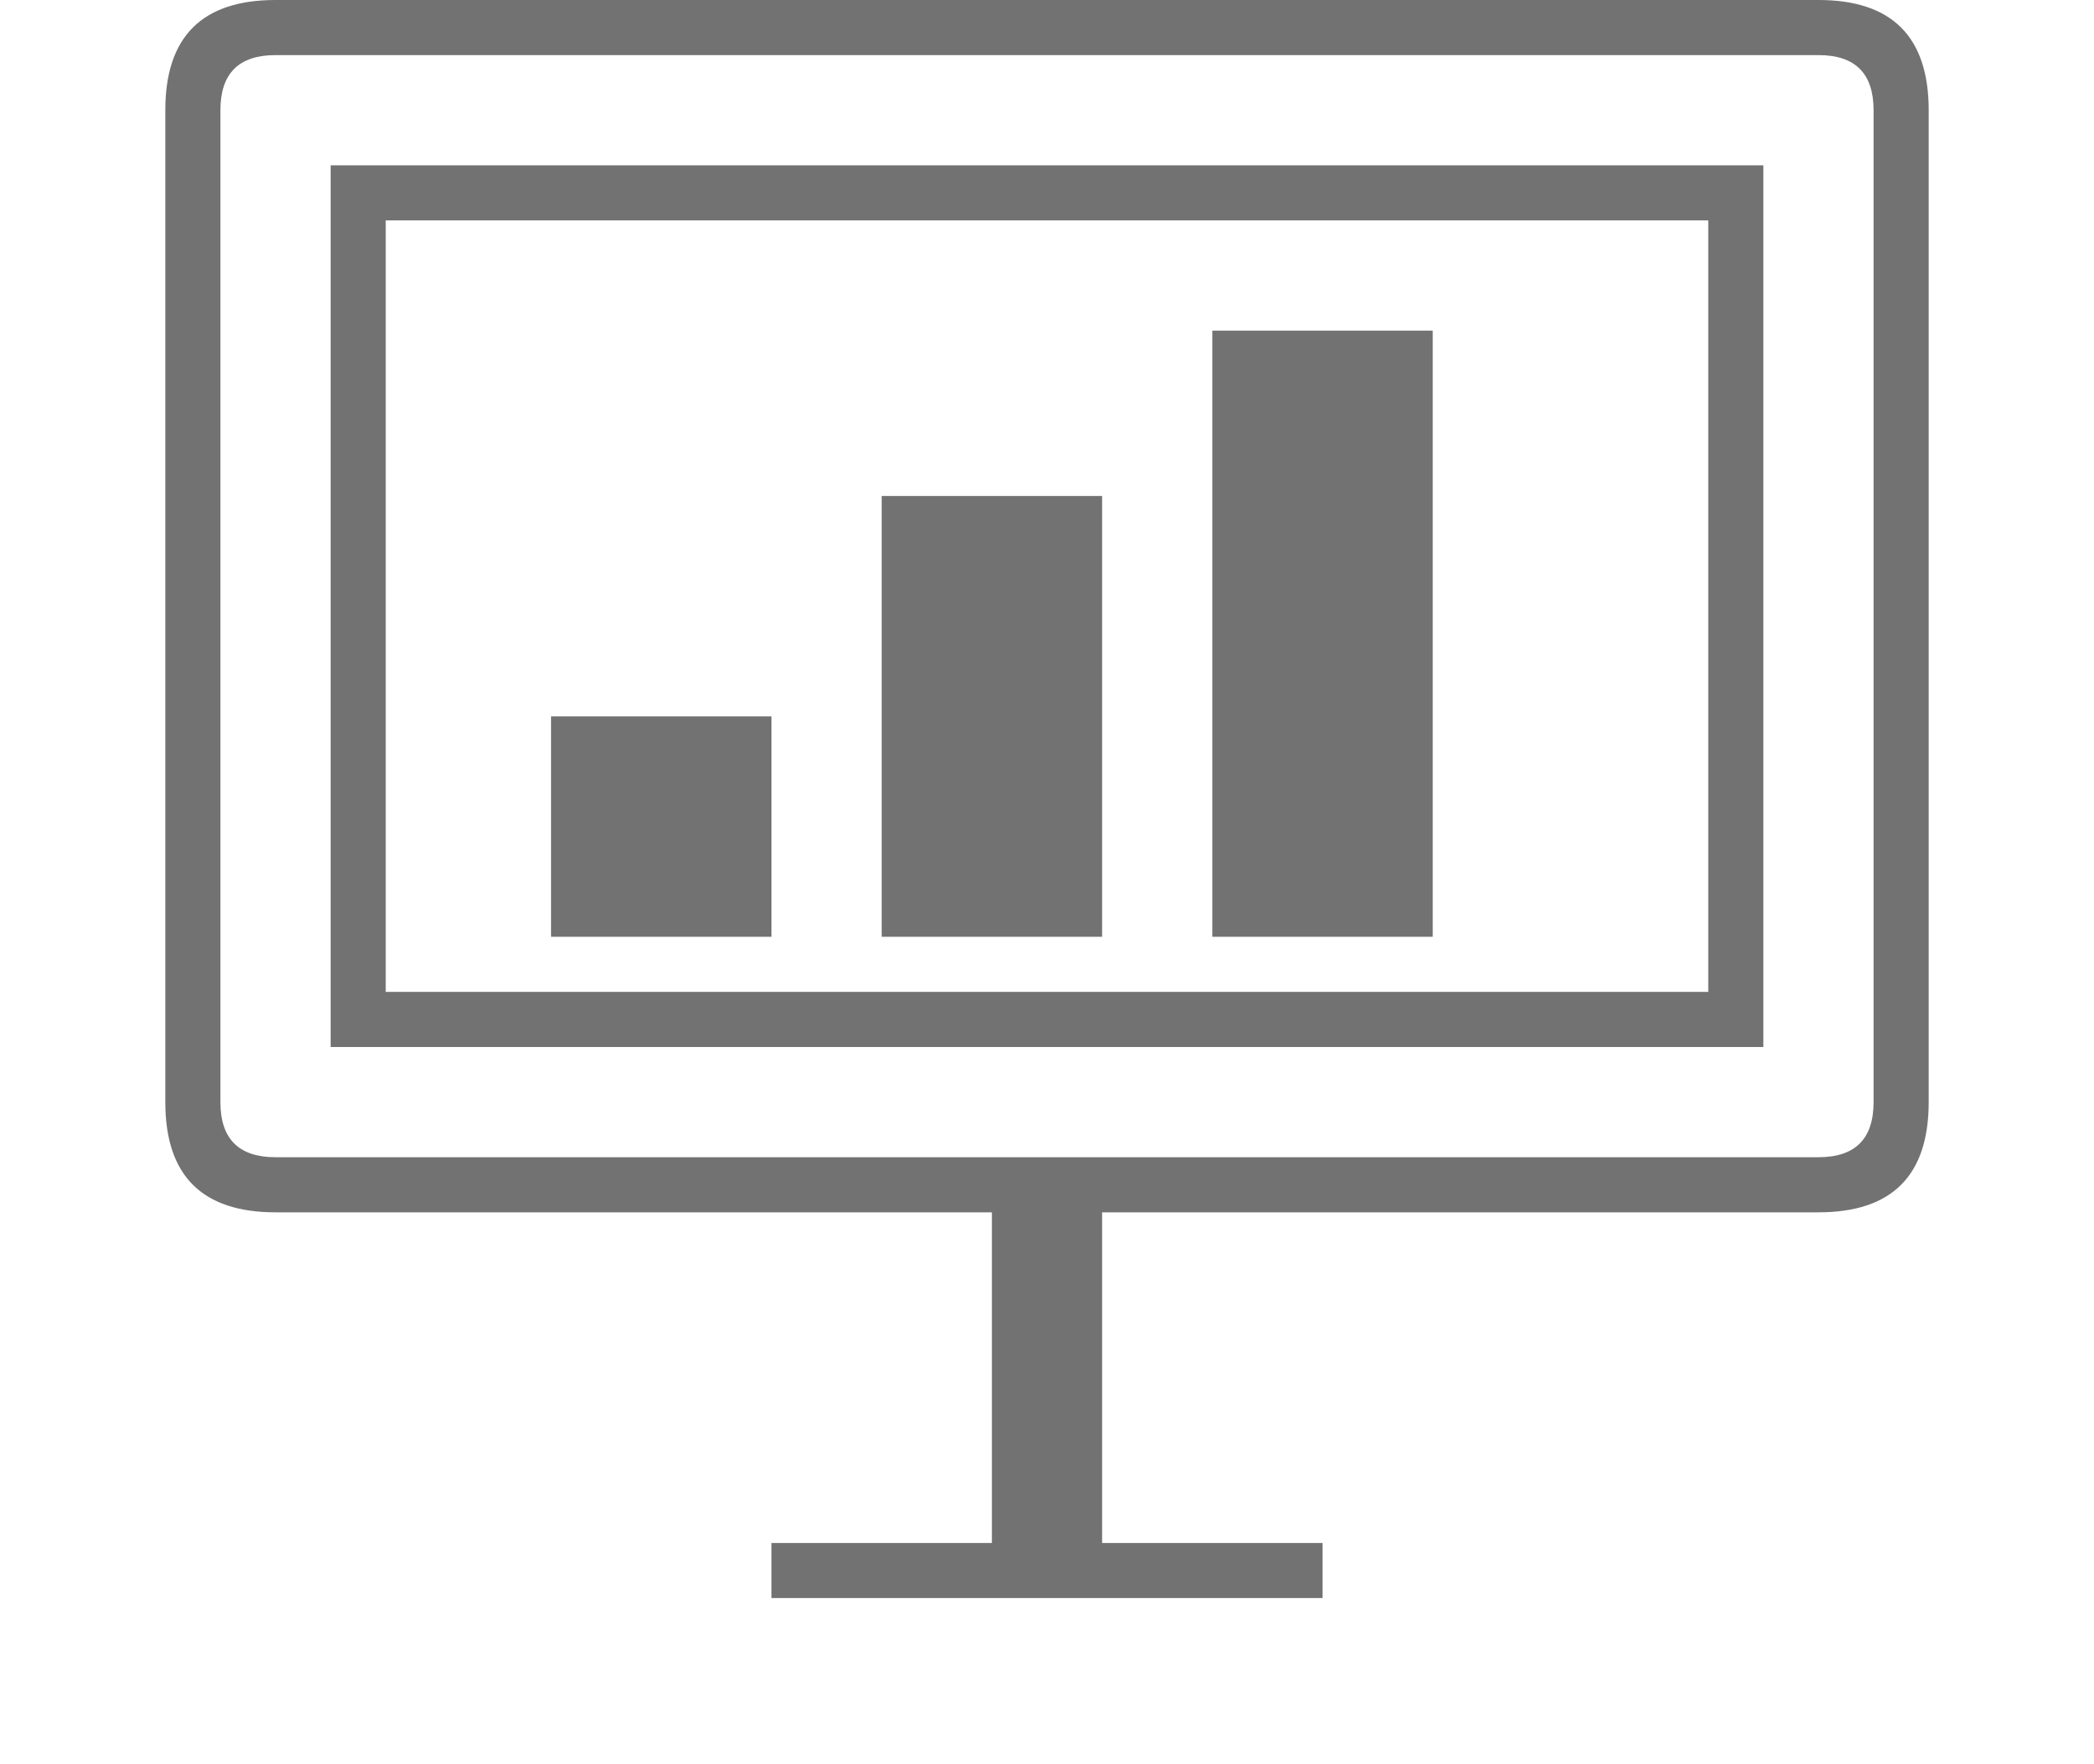
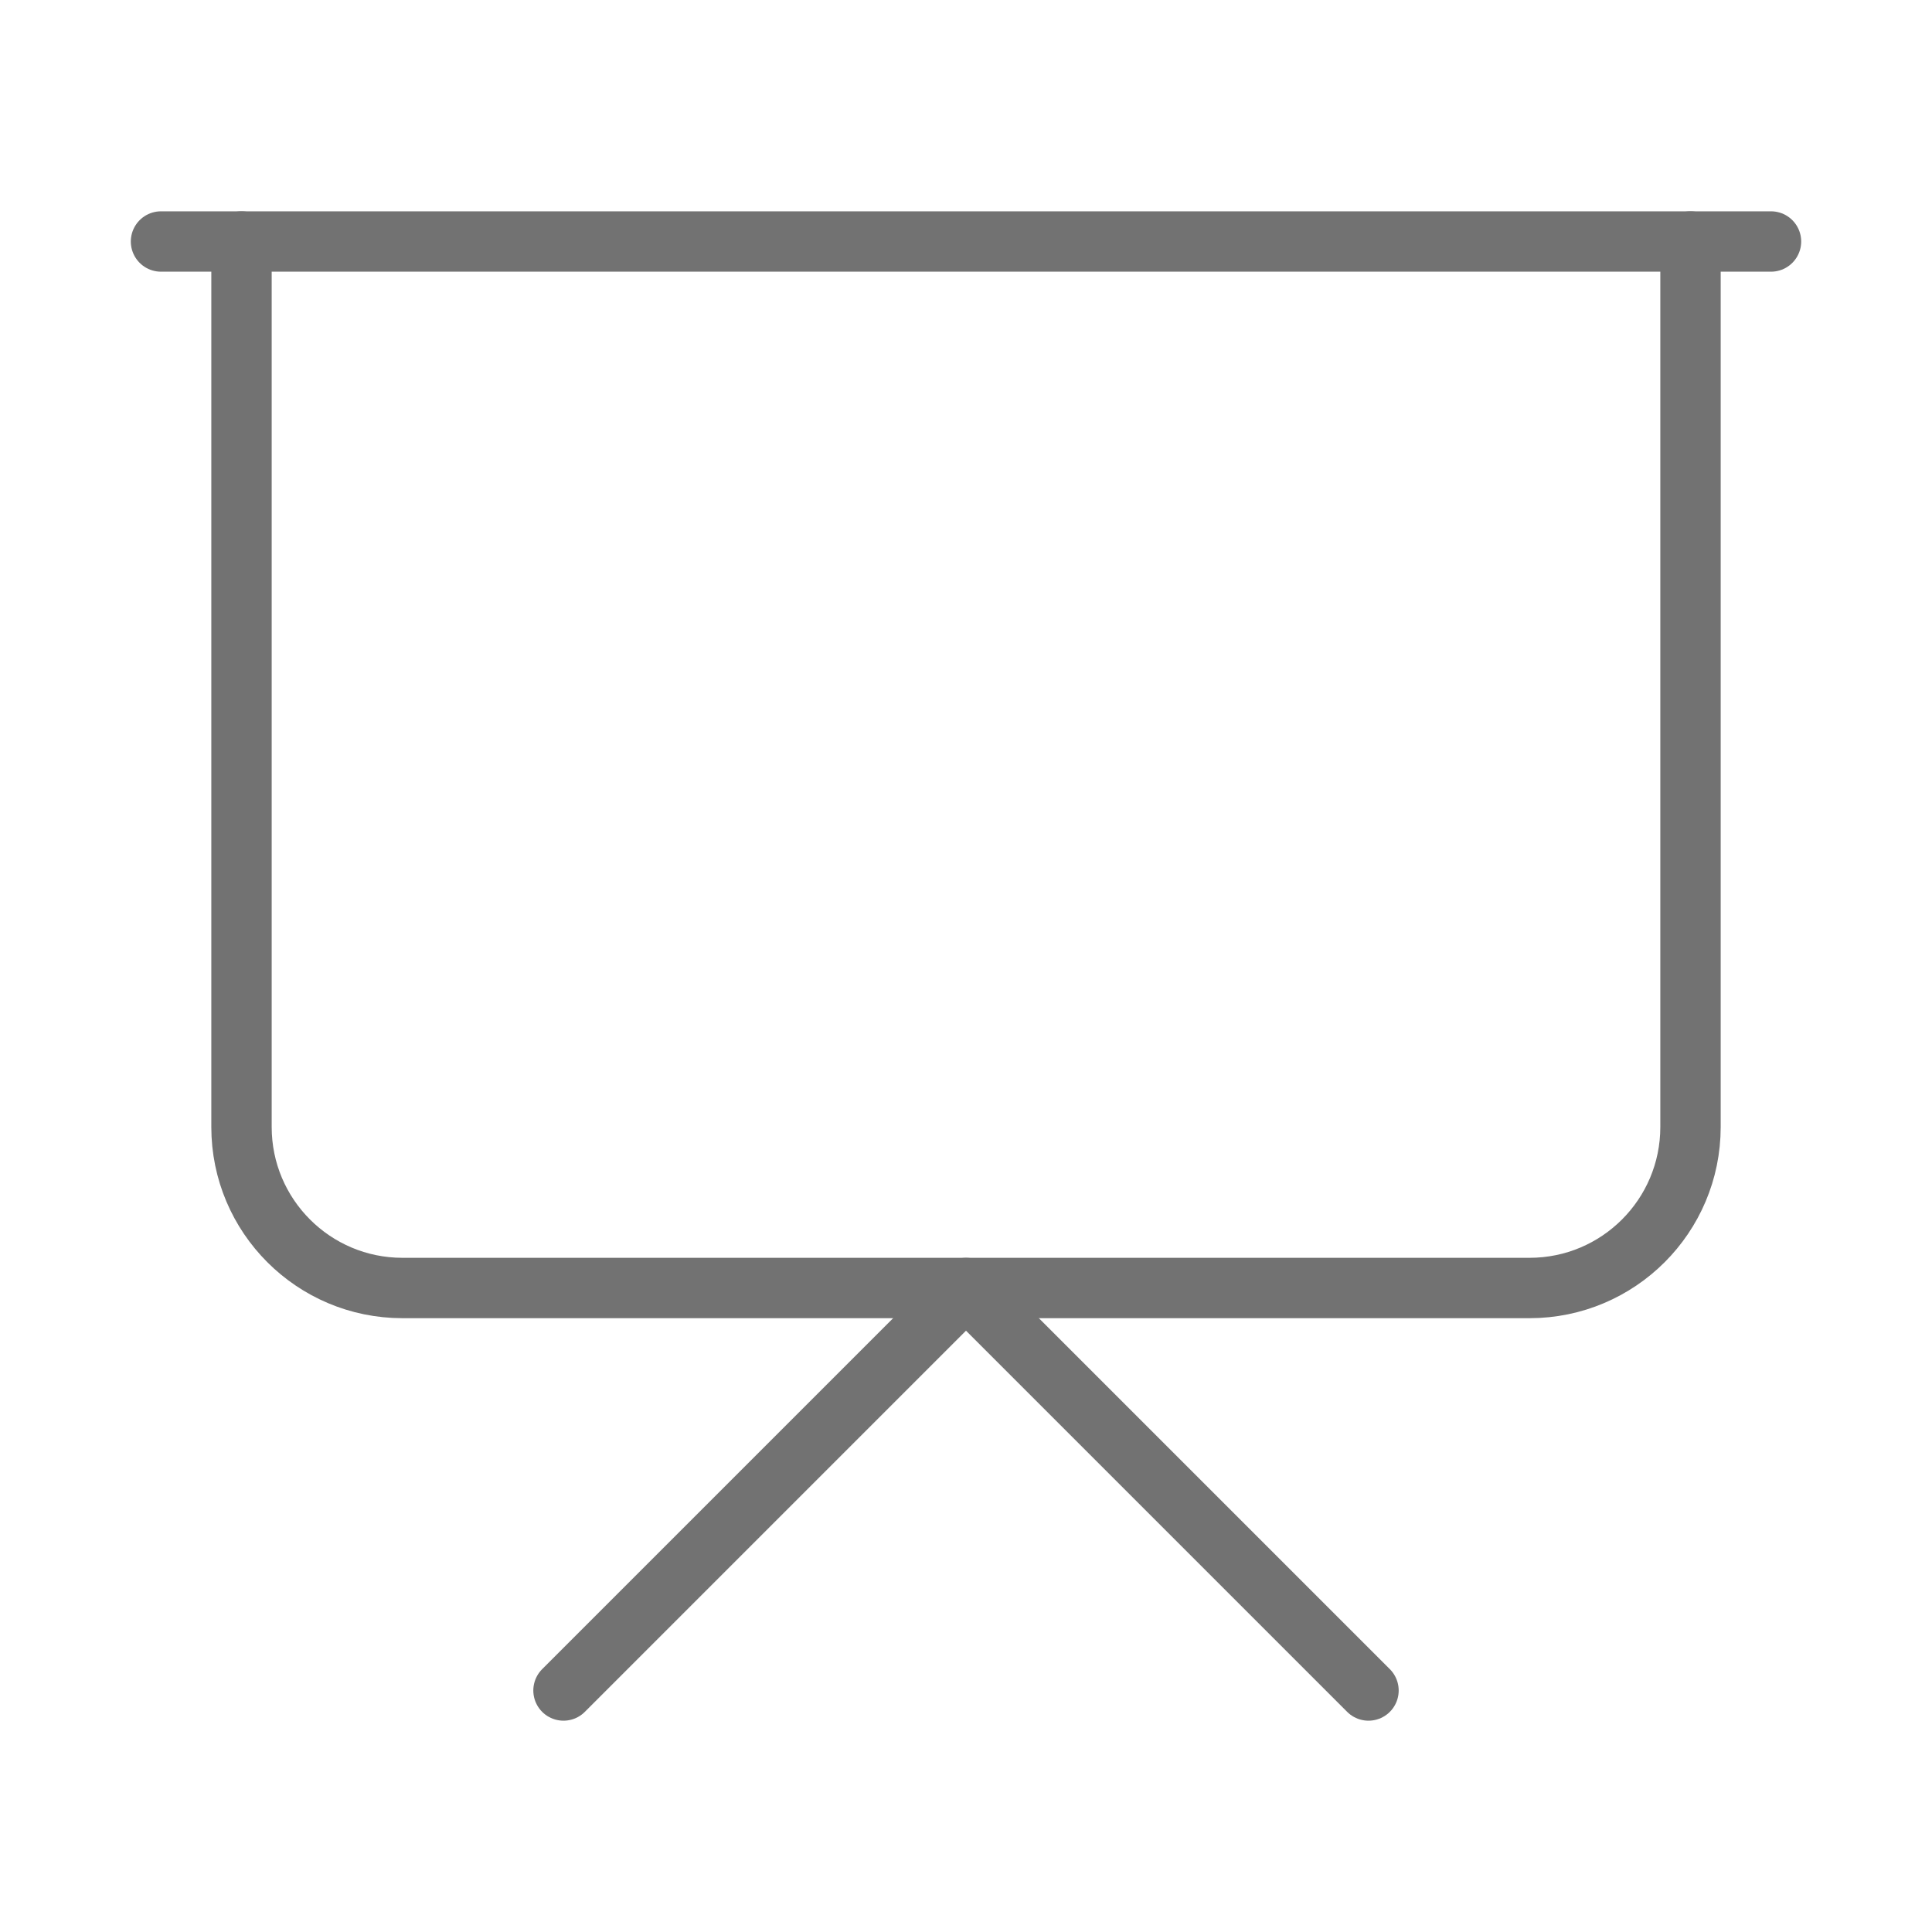
- <svg xmlns="http://www.w3.org/2000/svg" width="100%" height="100%" viewBox="0 0 38 32" version="1.1" xml:space="preserve" style="fill-rule:evenodd;clip-rule:evenodd;stroke-linejoin:round;stroke-miterlimit:1.414;">
-   <path d="M5,0 L33,0 Q35,0 35,2 L35,20 Q35,22 33,22 L5,22 Q3,22 3,20 L3,2 Q3,0 5,0 Z M5,1 L33,1 Q34,1 34,2 L34,20 Q34,21 33,21 L5,21 Q4,21 4,20 L4,2 Q4,1 5,1 Z M6,3 L32,3 L32,19 L6,19 Z M7,4 L7,18 L31,18 L31,4 Z M18,22 L20,22 L20,28 L24,28 L24,29 L14,29 L14,28 L18,28 Z M10,13 L14,13 L14,17 L10,17 Z M16,9 L20,9 L20,17 L16,17 Z M22,6 L26,6 L26,17 L22,17 Z" style="fill:rgb(114,114,114);" />
+ <svg xmlns="http://www.w3.org/2000/svg" width="100%" height="100%" viewBox="0 0 24 24" fill="none" stroke="rgb(114,114,114)" stroke-width="0.75" stroke-linecap="round" stroke-linejoin="round">
+   <path d="M2 3h20" />
+   <path d="M21 3v11a2 2 0 0 1-2 2H5a2 2 0 0 1-2-2V3" />
+   <path d="m7 21 5-5 5 5" />
</svg>
